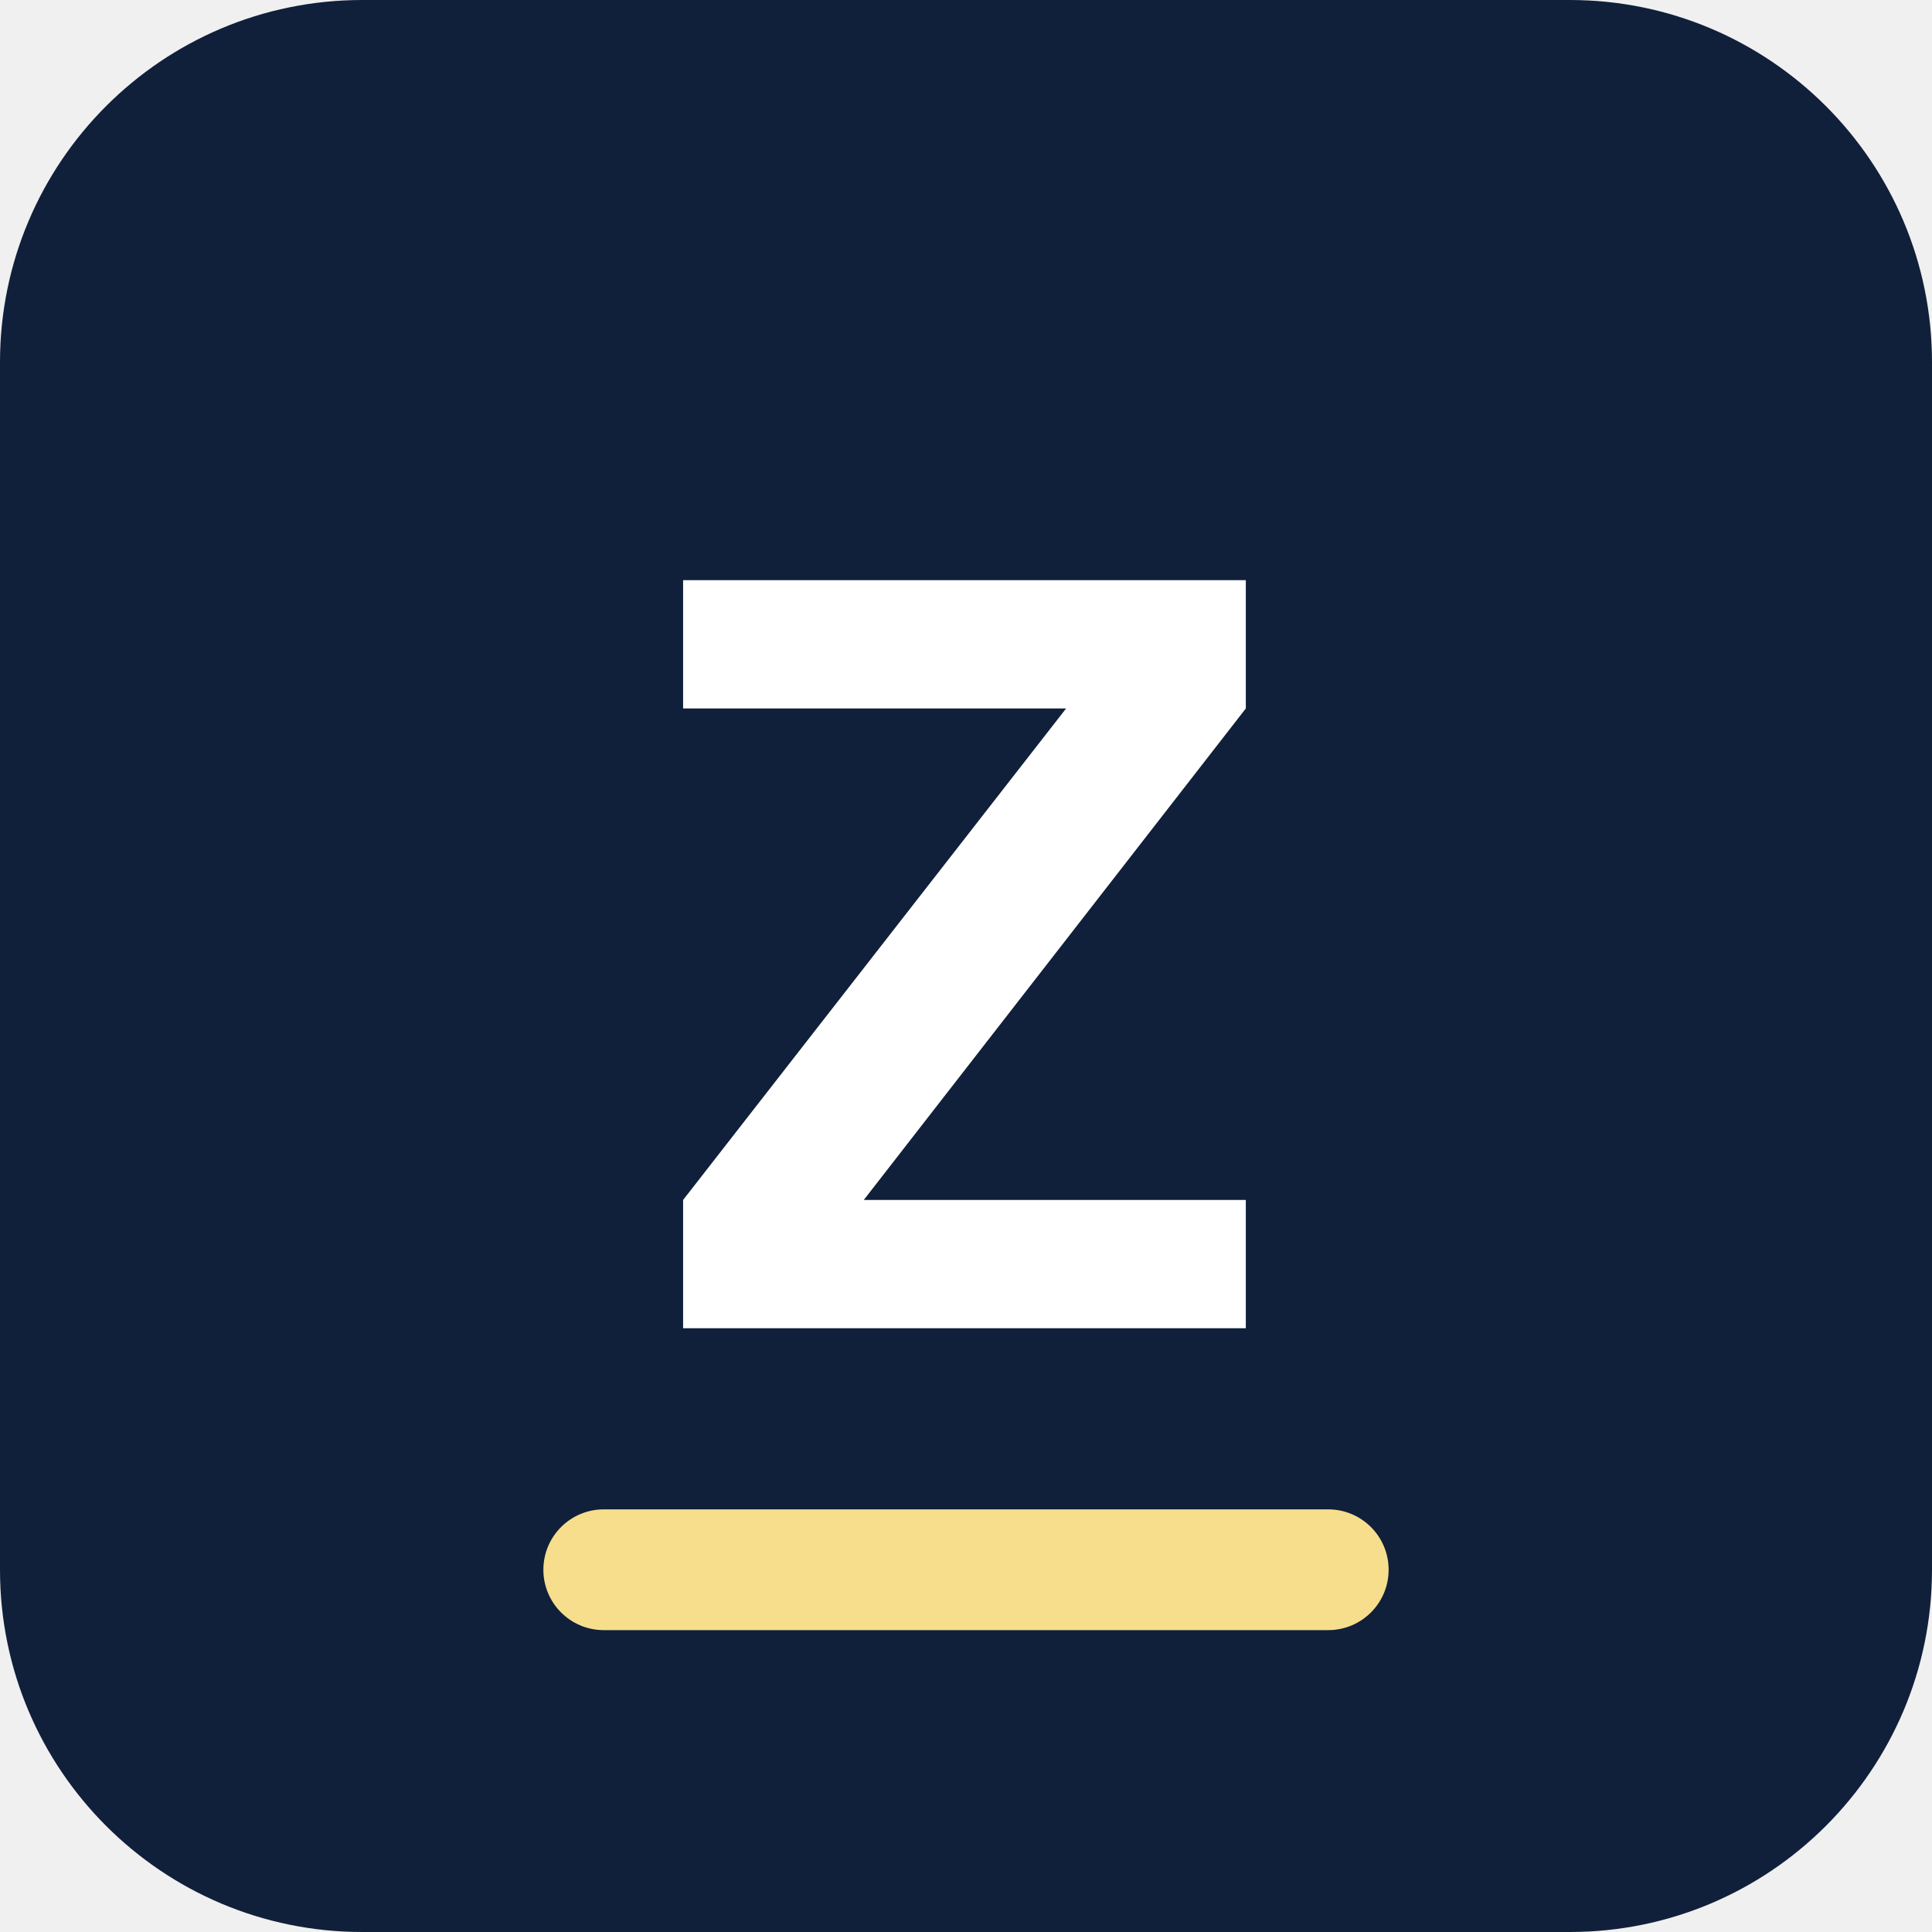
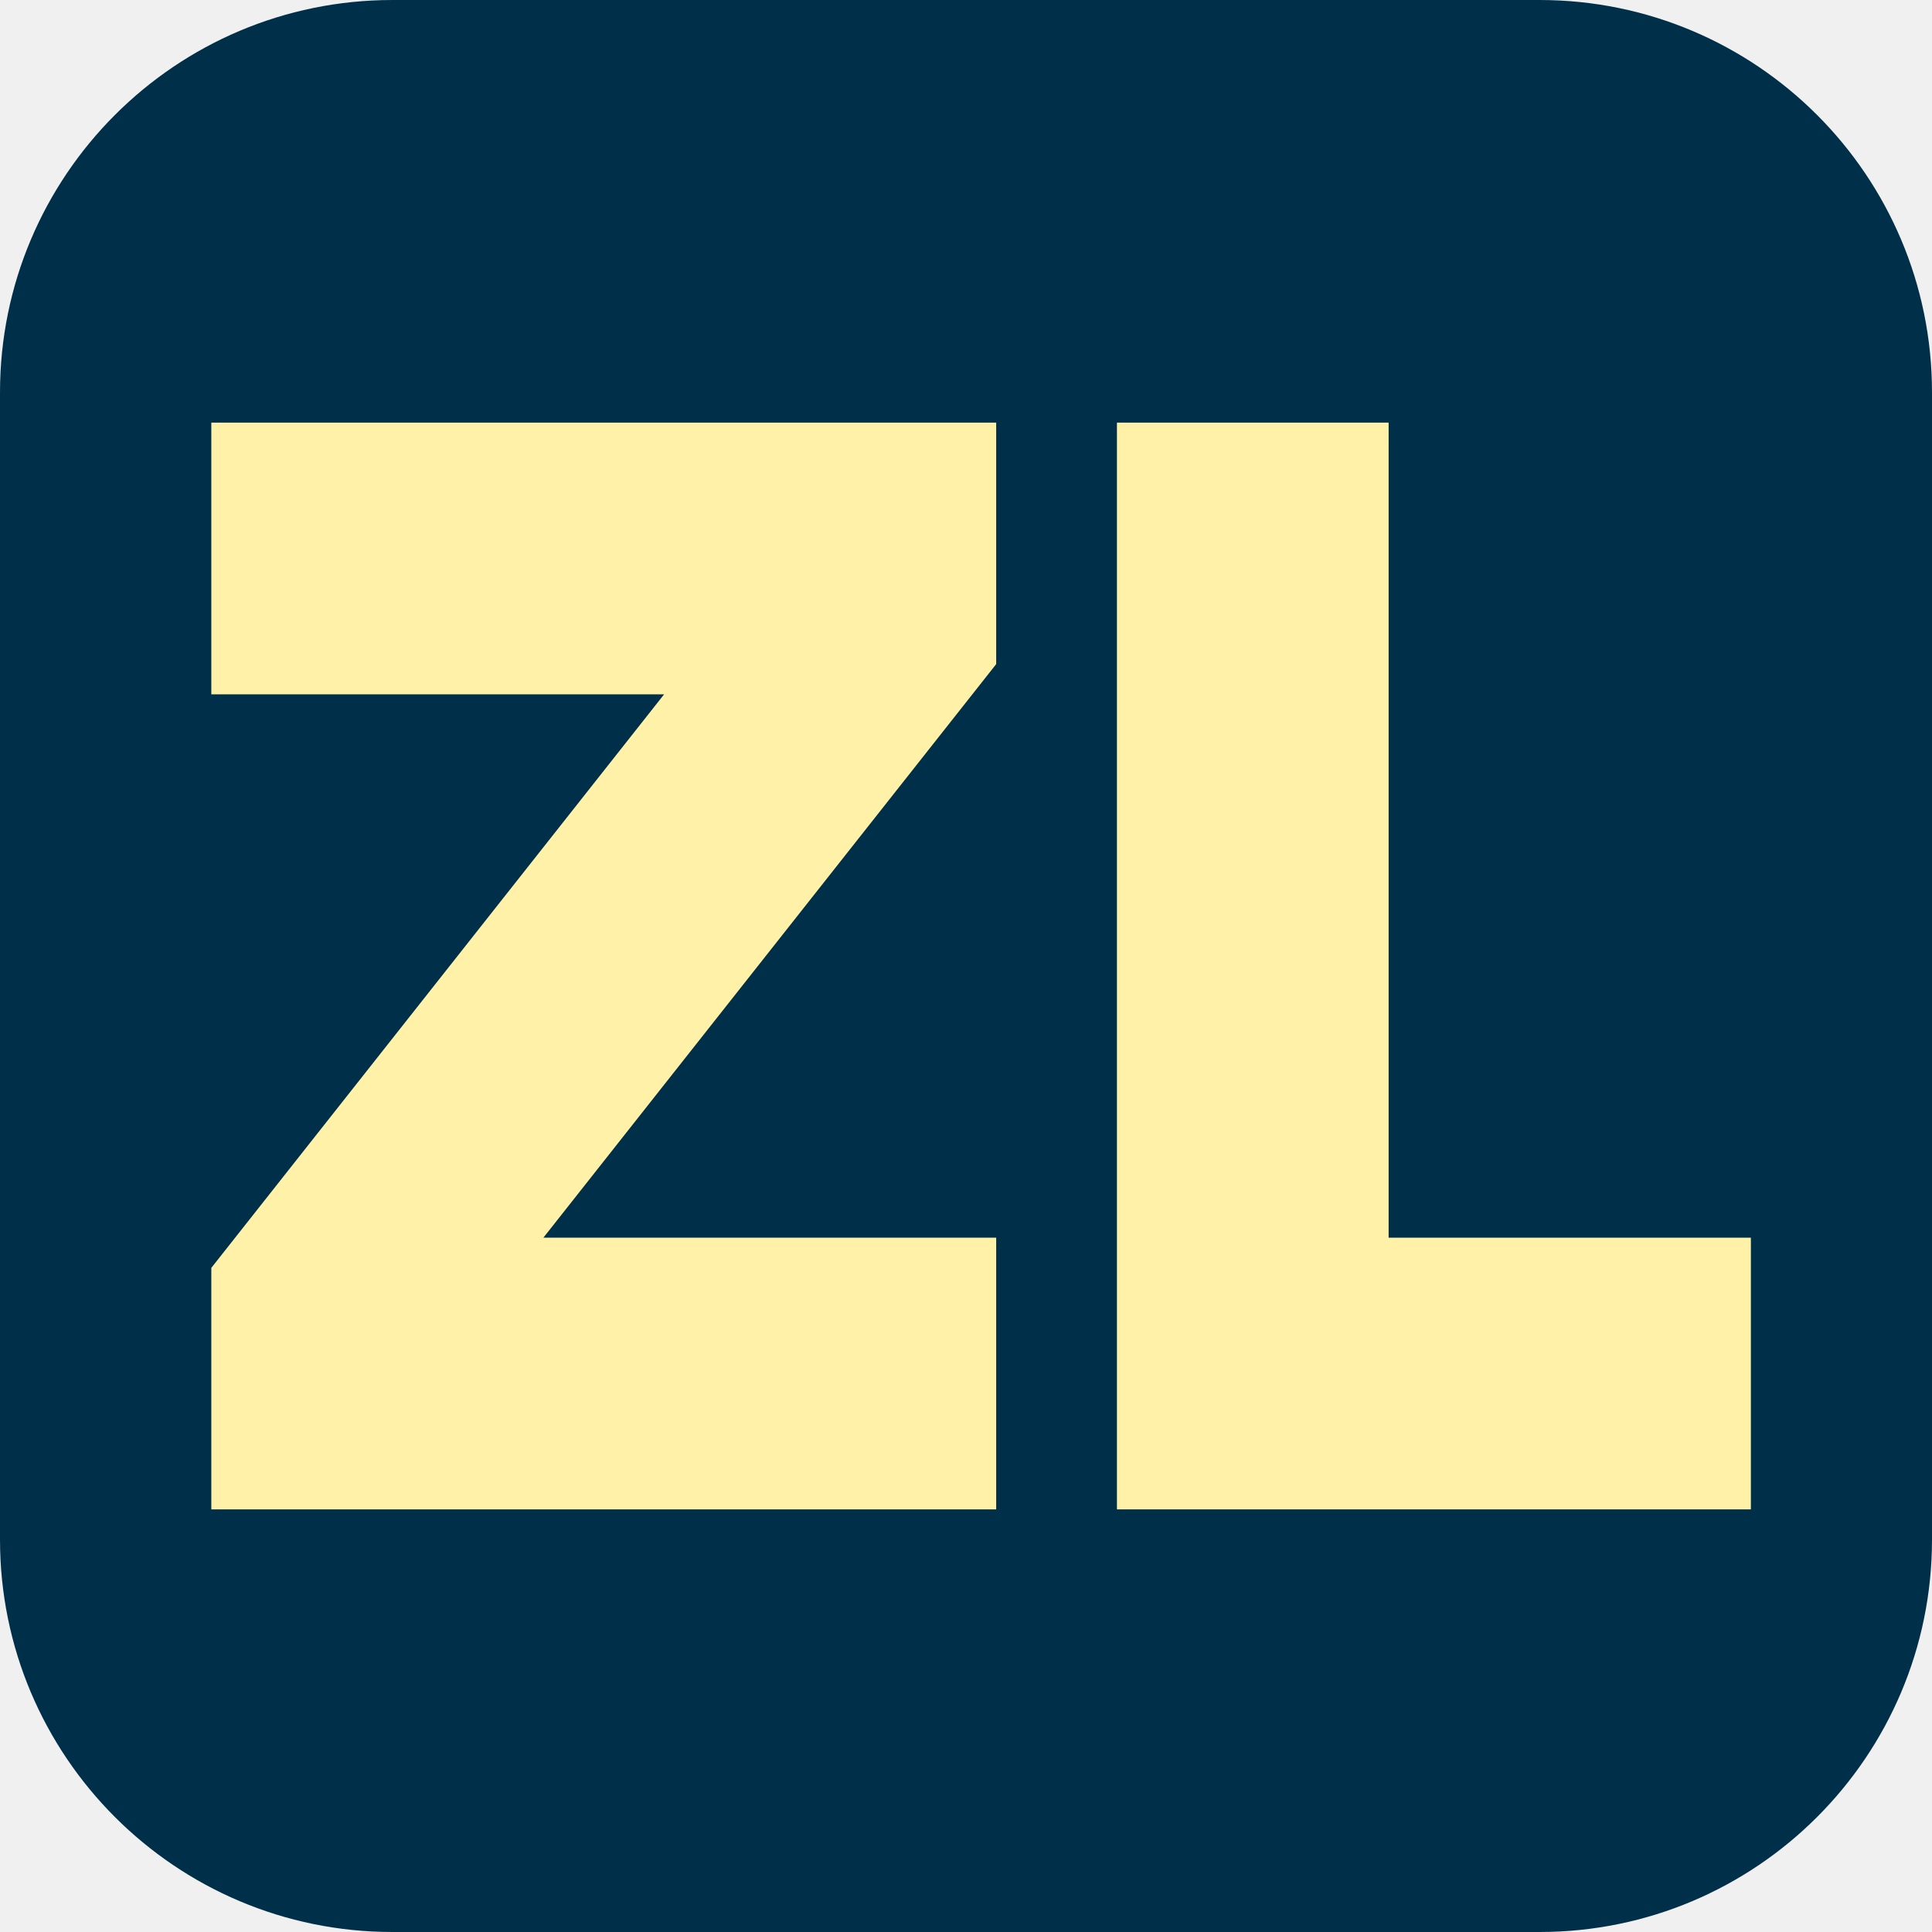
<svg xmlns="http://www.w3.org/2000/svg" viewBox="0 0 64 64">
-   <rect width="64" height="64" rx="12" fill="#10203A" />
-   <text x="32" y="44" font-family="Helvetica Neue,Helvetica,Arial,sans-serif" font-size="34" font-weight="700" fill="#FFFFFF" text-anchor="middle">Z</text>
-   <rect x="18" y="50" width="28" height="4" rx="2" fill="#F6DE8C" />
+   <rect width="64" height="64" rx="13" fill="#003049" />
+   <path fill="#FFF1A8" d="M7 14h26v8L18 41h15v9H7v-8l15-19H7V14Z" />
+   <path fill="#FFF1A8" d="M37 14h9v27h12v9H37V14Z" />
</svg>
